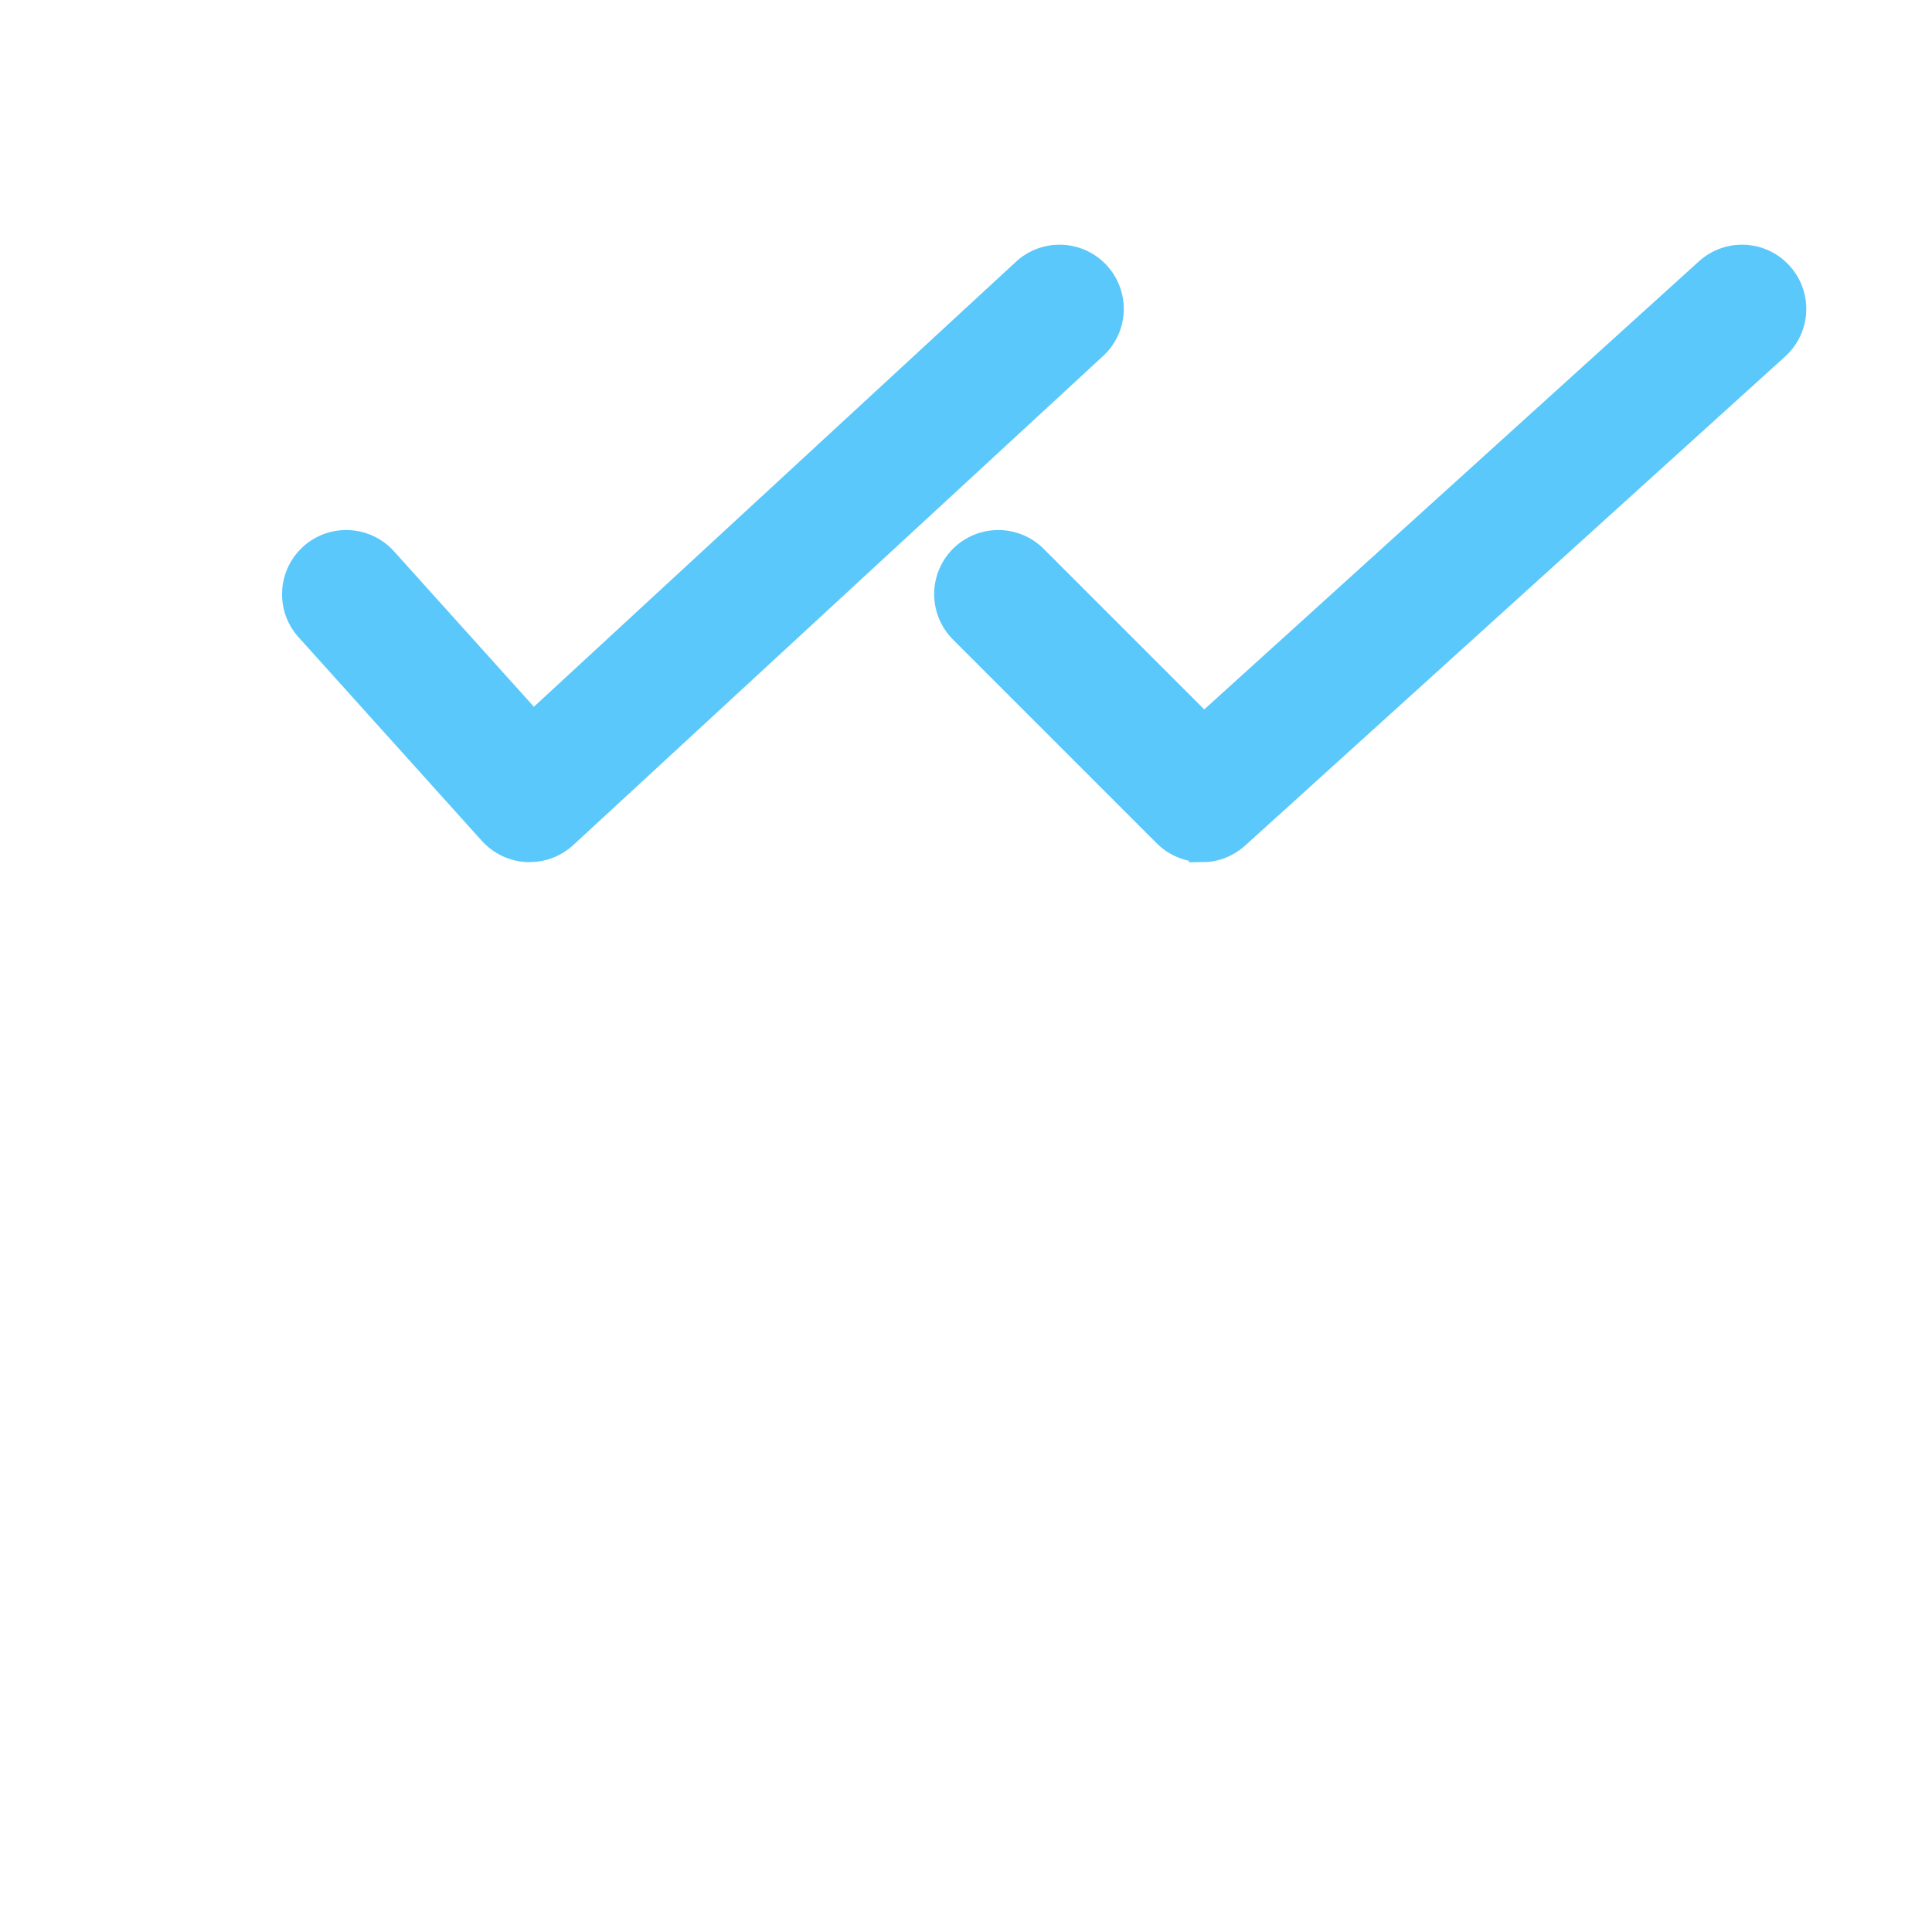
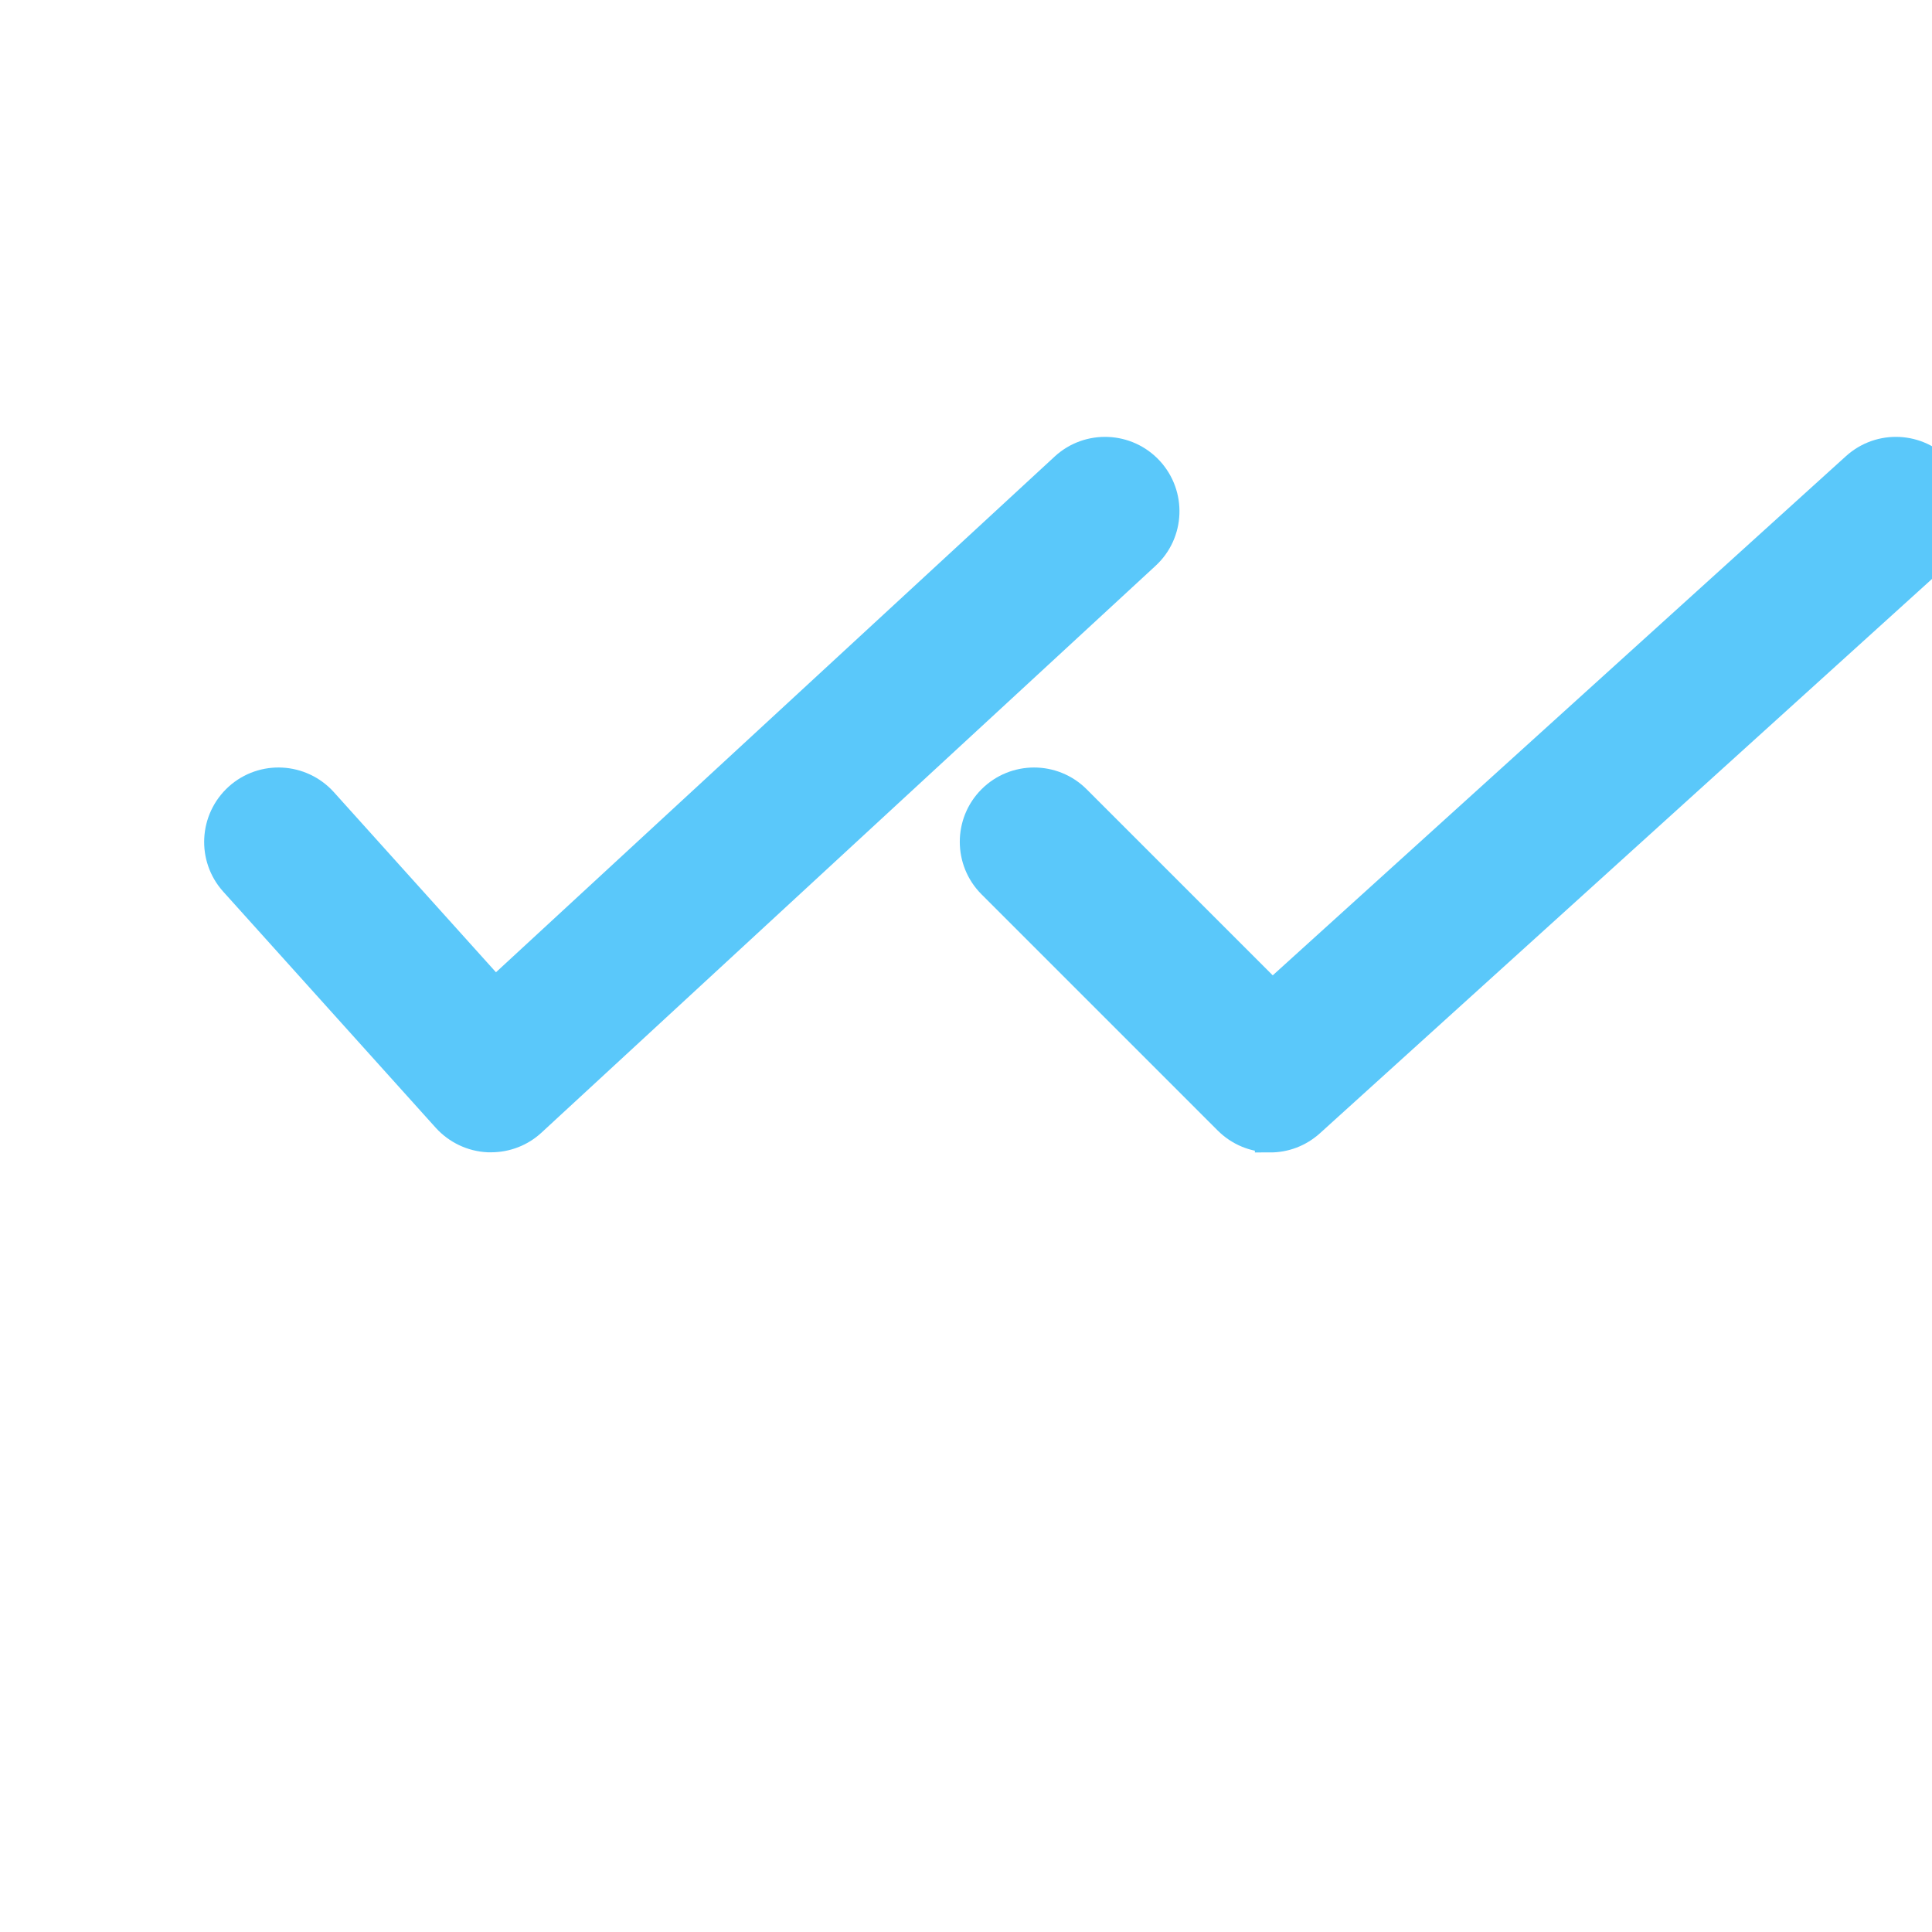
- <svg xmlns="http://www.w3.org/2000/svg" viewBox="478 92 146 146">
+ <svg xmlns="http://www.w3.org/2000/svg" viewBox="486 82 126 126">
  <style>@keyframes spin{0%{transform:rotate(0deg);opacity:1}50%{transform:rotate(180deg);opacity:.4}100%{transform:rotate(360deg);opacity:1}}</style>
  <g style="transform-box:view-box;transform-origin:50% 50%;animation:spin 2s linear infinite">
    <path fill="#5AC8FA" stroke="#5AC8FA" stroke-width="2" d="M518.02,156.15c-.06,0-.12,0-.18,0-1.03-.05-1.99-.51-2.68-1.27l-13.86-15.4c-1.42-1.58-1.29-4.01.29-5.44,1.58-1.42,4.01-1.29,5.44.29l11.25,12.5,37.18-34.32c1.56-1.44,4-1.34,5.44.22,1.44,1.56,1.35,4-.22,5.44l-40.04,36.96c-.71.66-1.65,1.02-2.61,1.02Z" />
    <path fill="#5AC8FA" stroke="#5AC8FA" stroke-width="2" d="M568.84,156.15c-.99,0-1.97-.38-2.72-1.13l-15.4-15.4c-1.5-1.5-1.5-3.94,0-5.44,1.5-1.5,3.94-1.5,5.44,0l12.81,12.81,38.09-34.5c1.58-1.43,4.01-1.31,5.44.27,1.43,1.58,1.31,4.01-.27,5.44l-40.81,36.96c-.74.67-1.66,1-2.58,1Z" />
  </g>
</svg>
